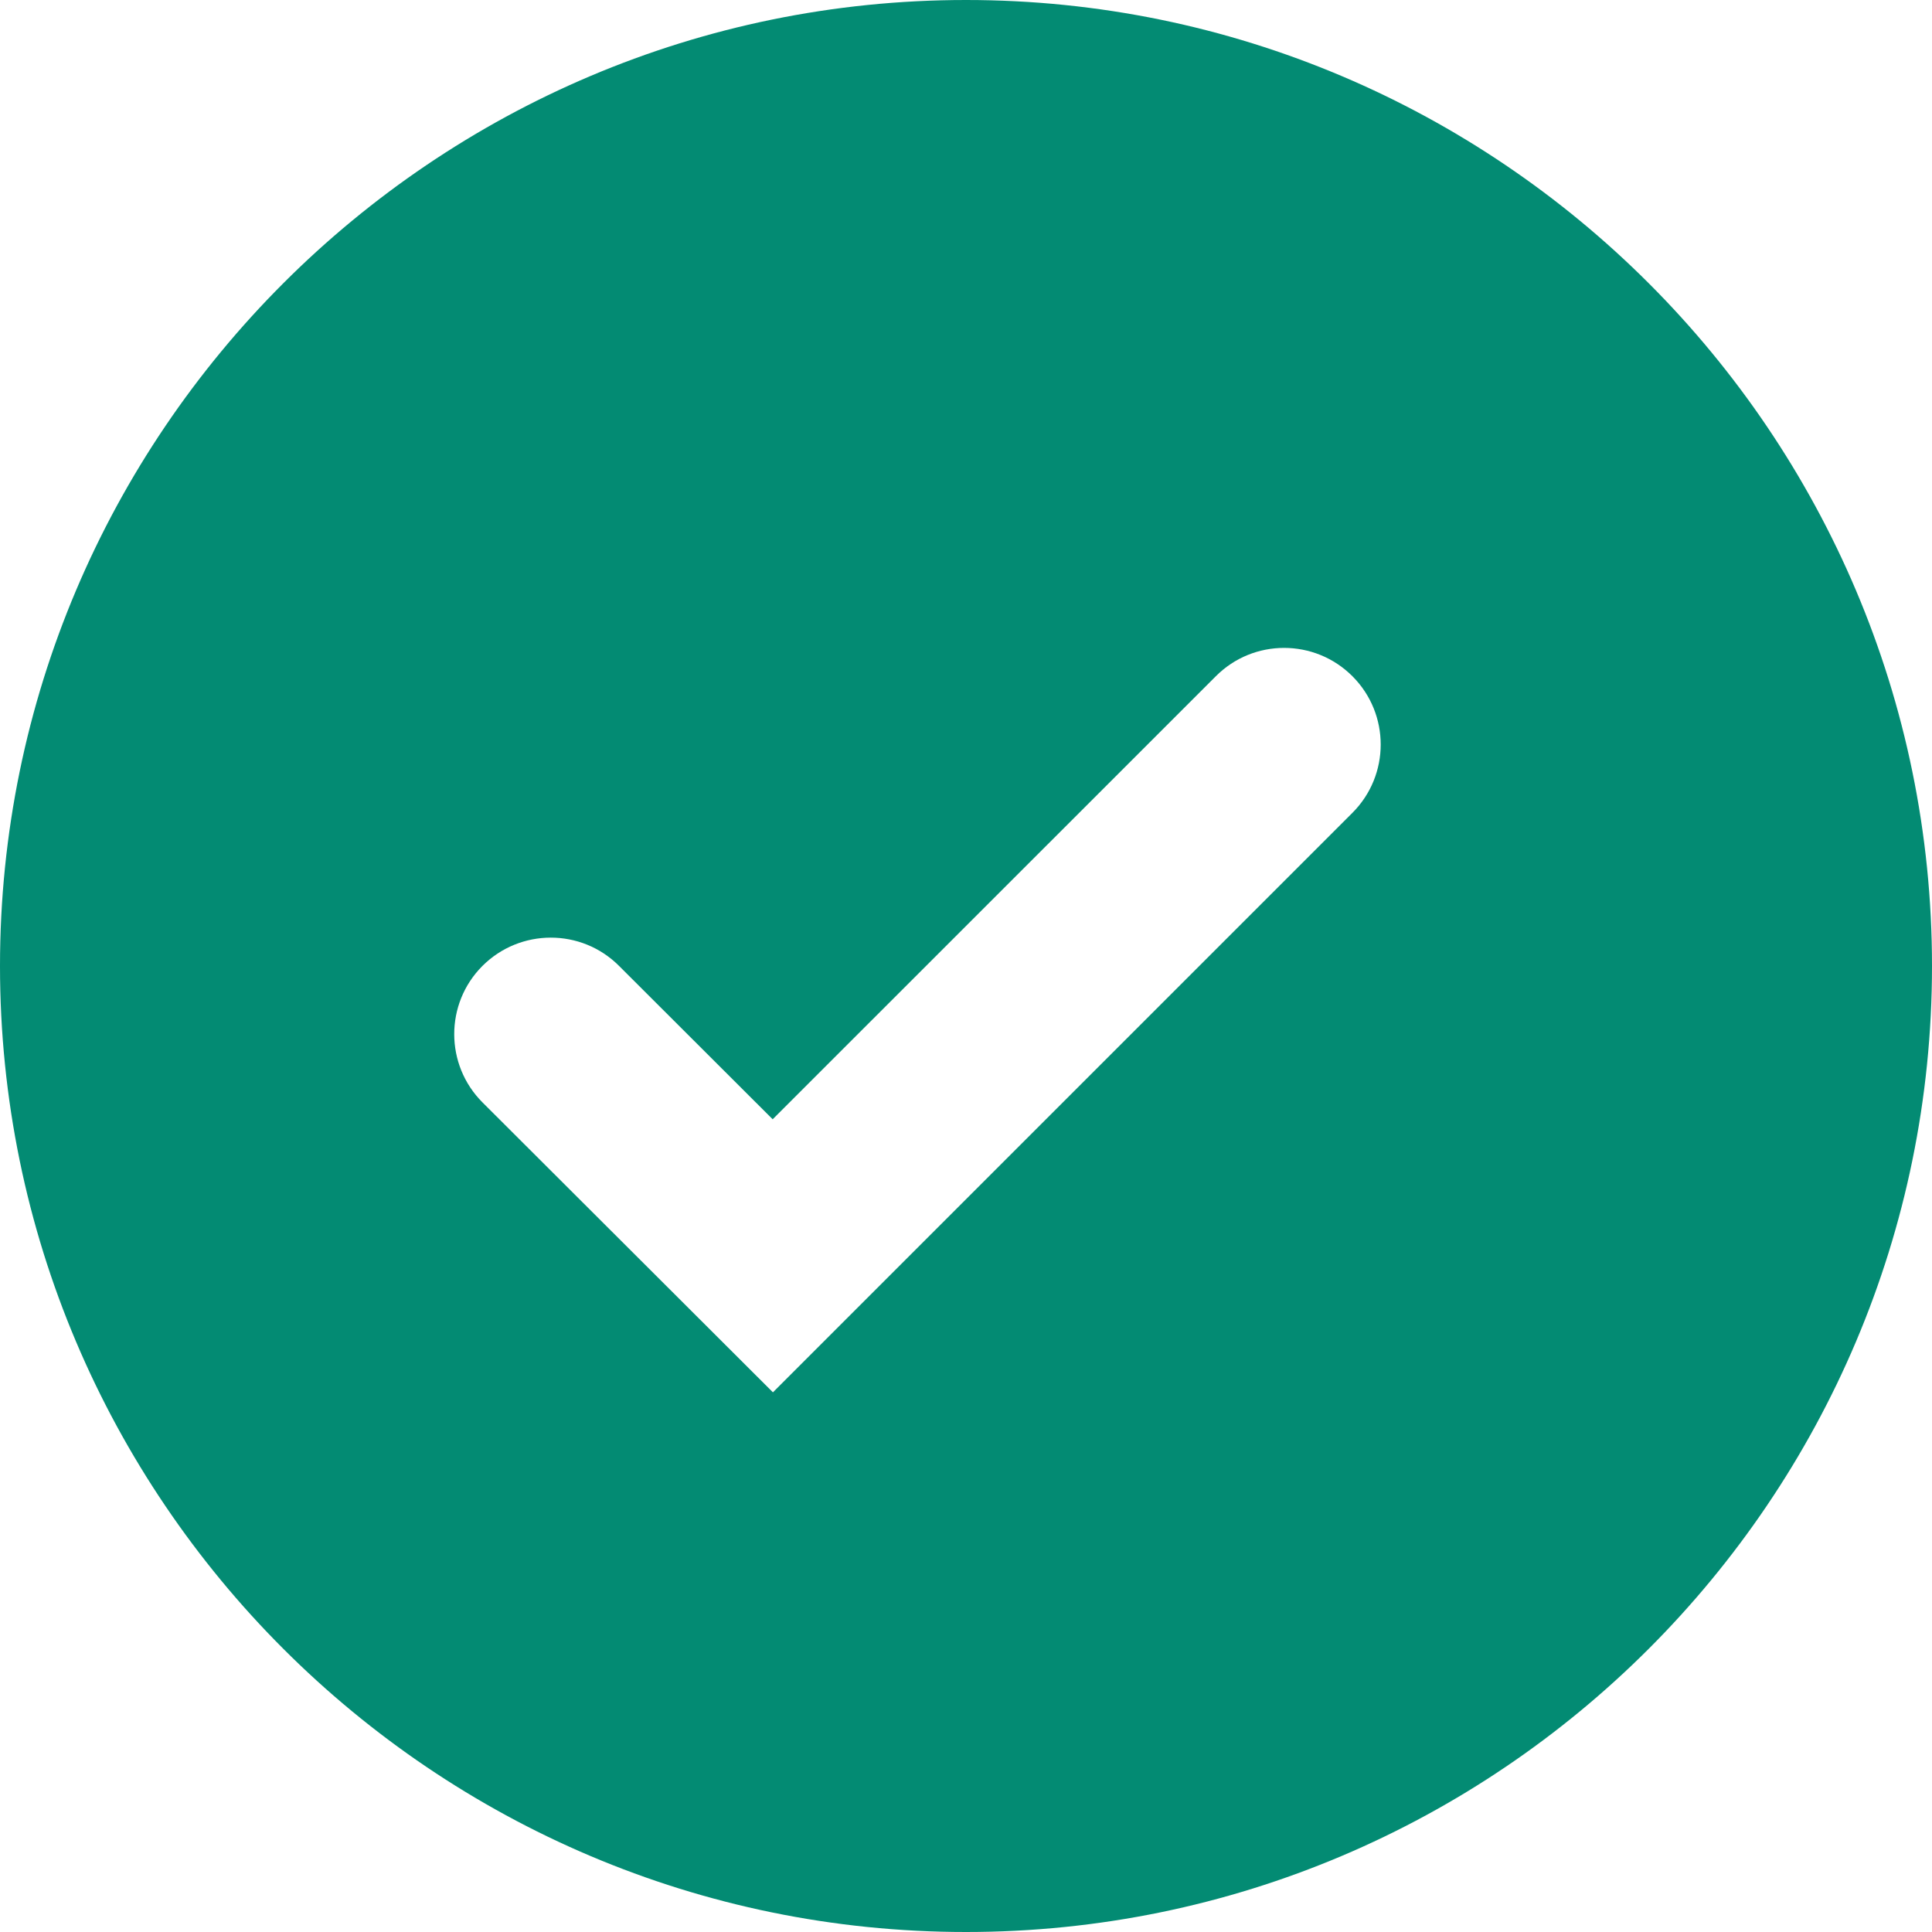
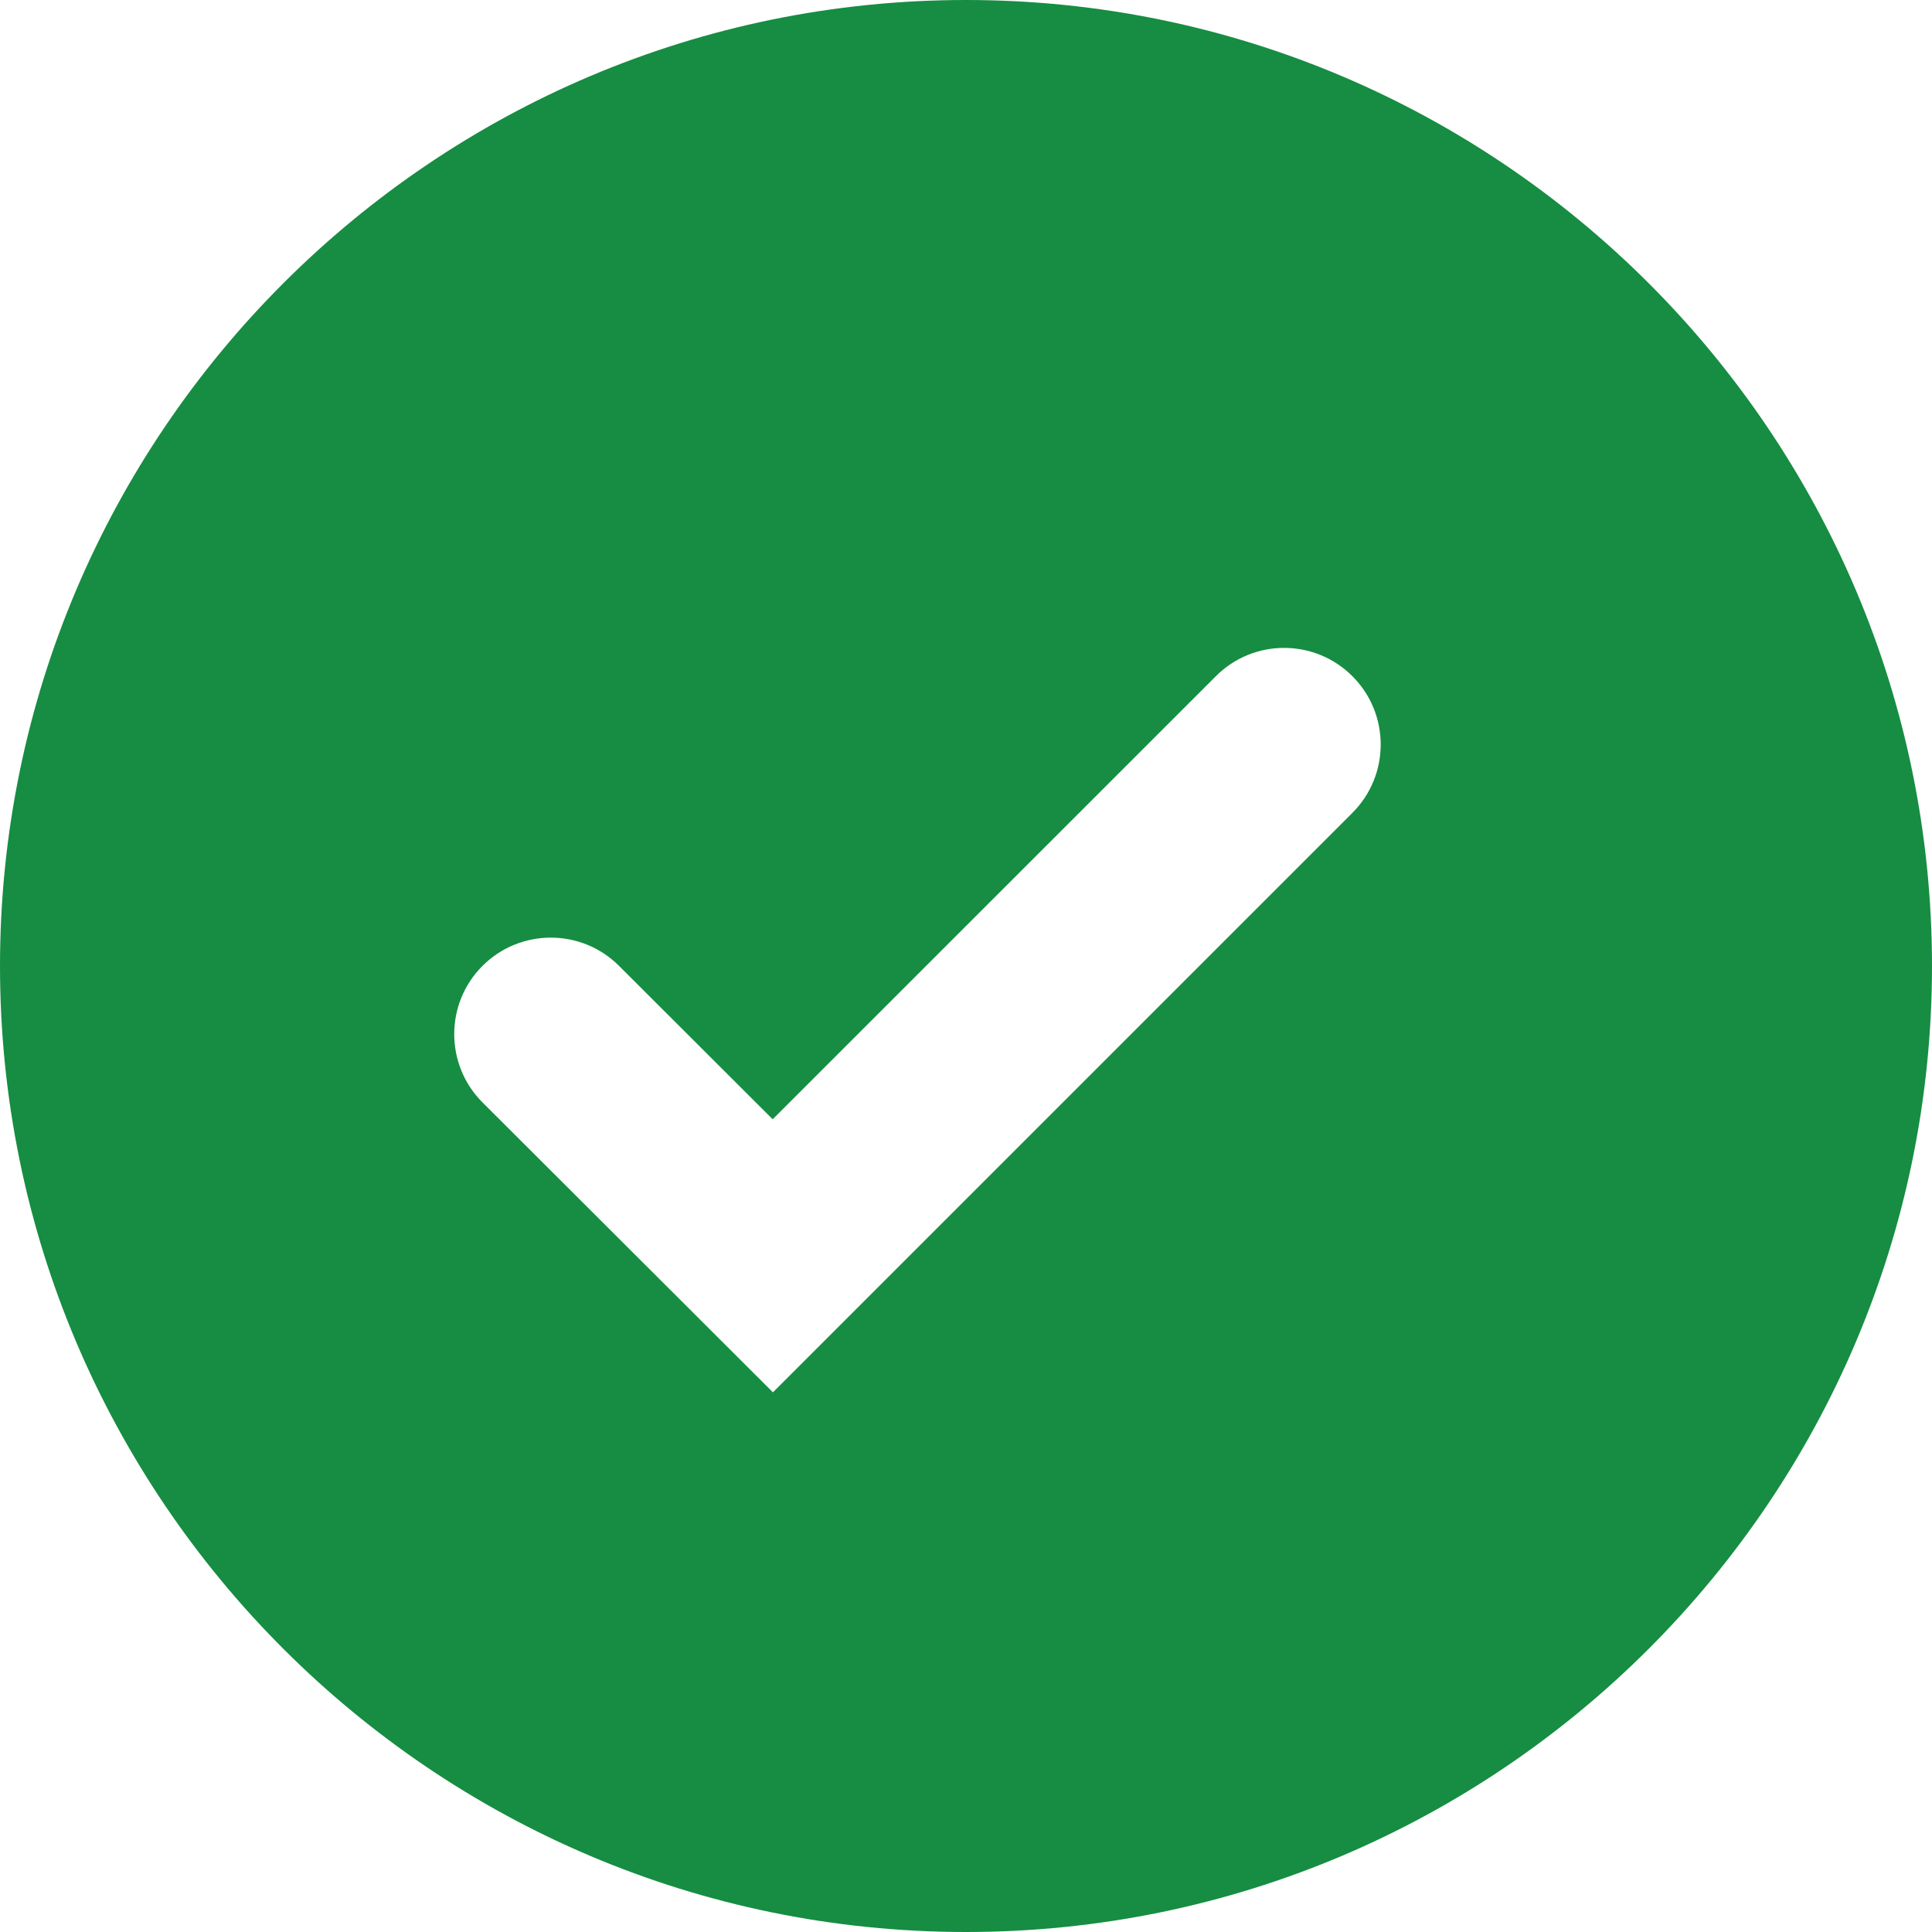
<svg xmlns="http://www.w3.org/2000/svg" width="15" height="15" viewBox="0 0 15 15" fill="none">
-   <path d="M7.5 0C3.365 0 0 3.365 0 7.5C0 11.636 3.365 15 7.5 15C11.636 15 15 11.636 15 7.5C15 3.365 11.636 0 7.5 0ZM6.001 10.81L3.747 8.56C3.454 8.268 3.453 7.793 3.745 7.5V7.5C4.038 7.207 4.513 7.206 4.806 7.499L5.999 8.69L9.44 5.25C9.732 4.957 10.207 4.957 10.5 5.25V5.25C10.793 5.543 10.793 6.018 10.5 6.311L6.001 10.81Z" fill="#038B73" />
+   <path d="M7.5 0C3.365 0 0 3.365 0 7.5C0 11.636 3.365 15 7.5 15C11.636 15 15 11.636 15 7.5C15 3.365 11.636 0 7.5 0ZM6.001 10.81L3.747 8.56C3.454 8.268 3.453 7.793 3.745 7.5C4.038 7.207 4.513 7.206 4.806 7.499L5.999 8.69L9.44 5.25C9.732 4.957 10.207 4.957 10.5 5.25C10.793 5.543 10.793 6.018 10.5 6.311L6.001 10.81Z" fill="#168D42" />
</svg>
